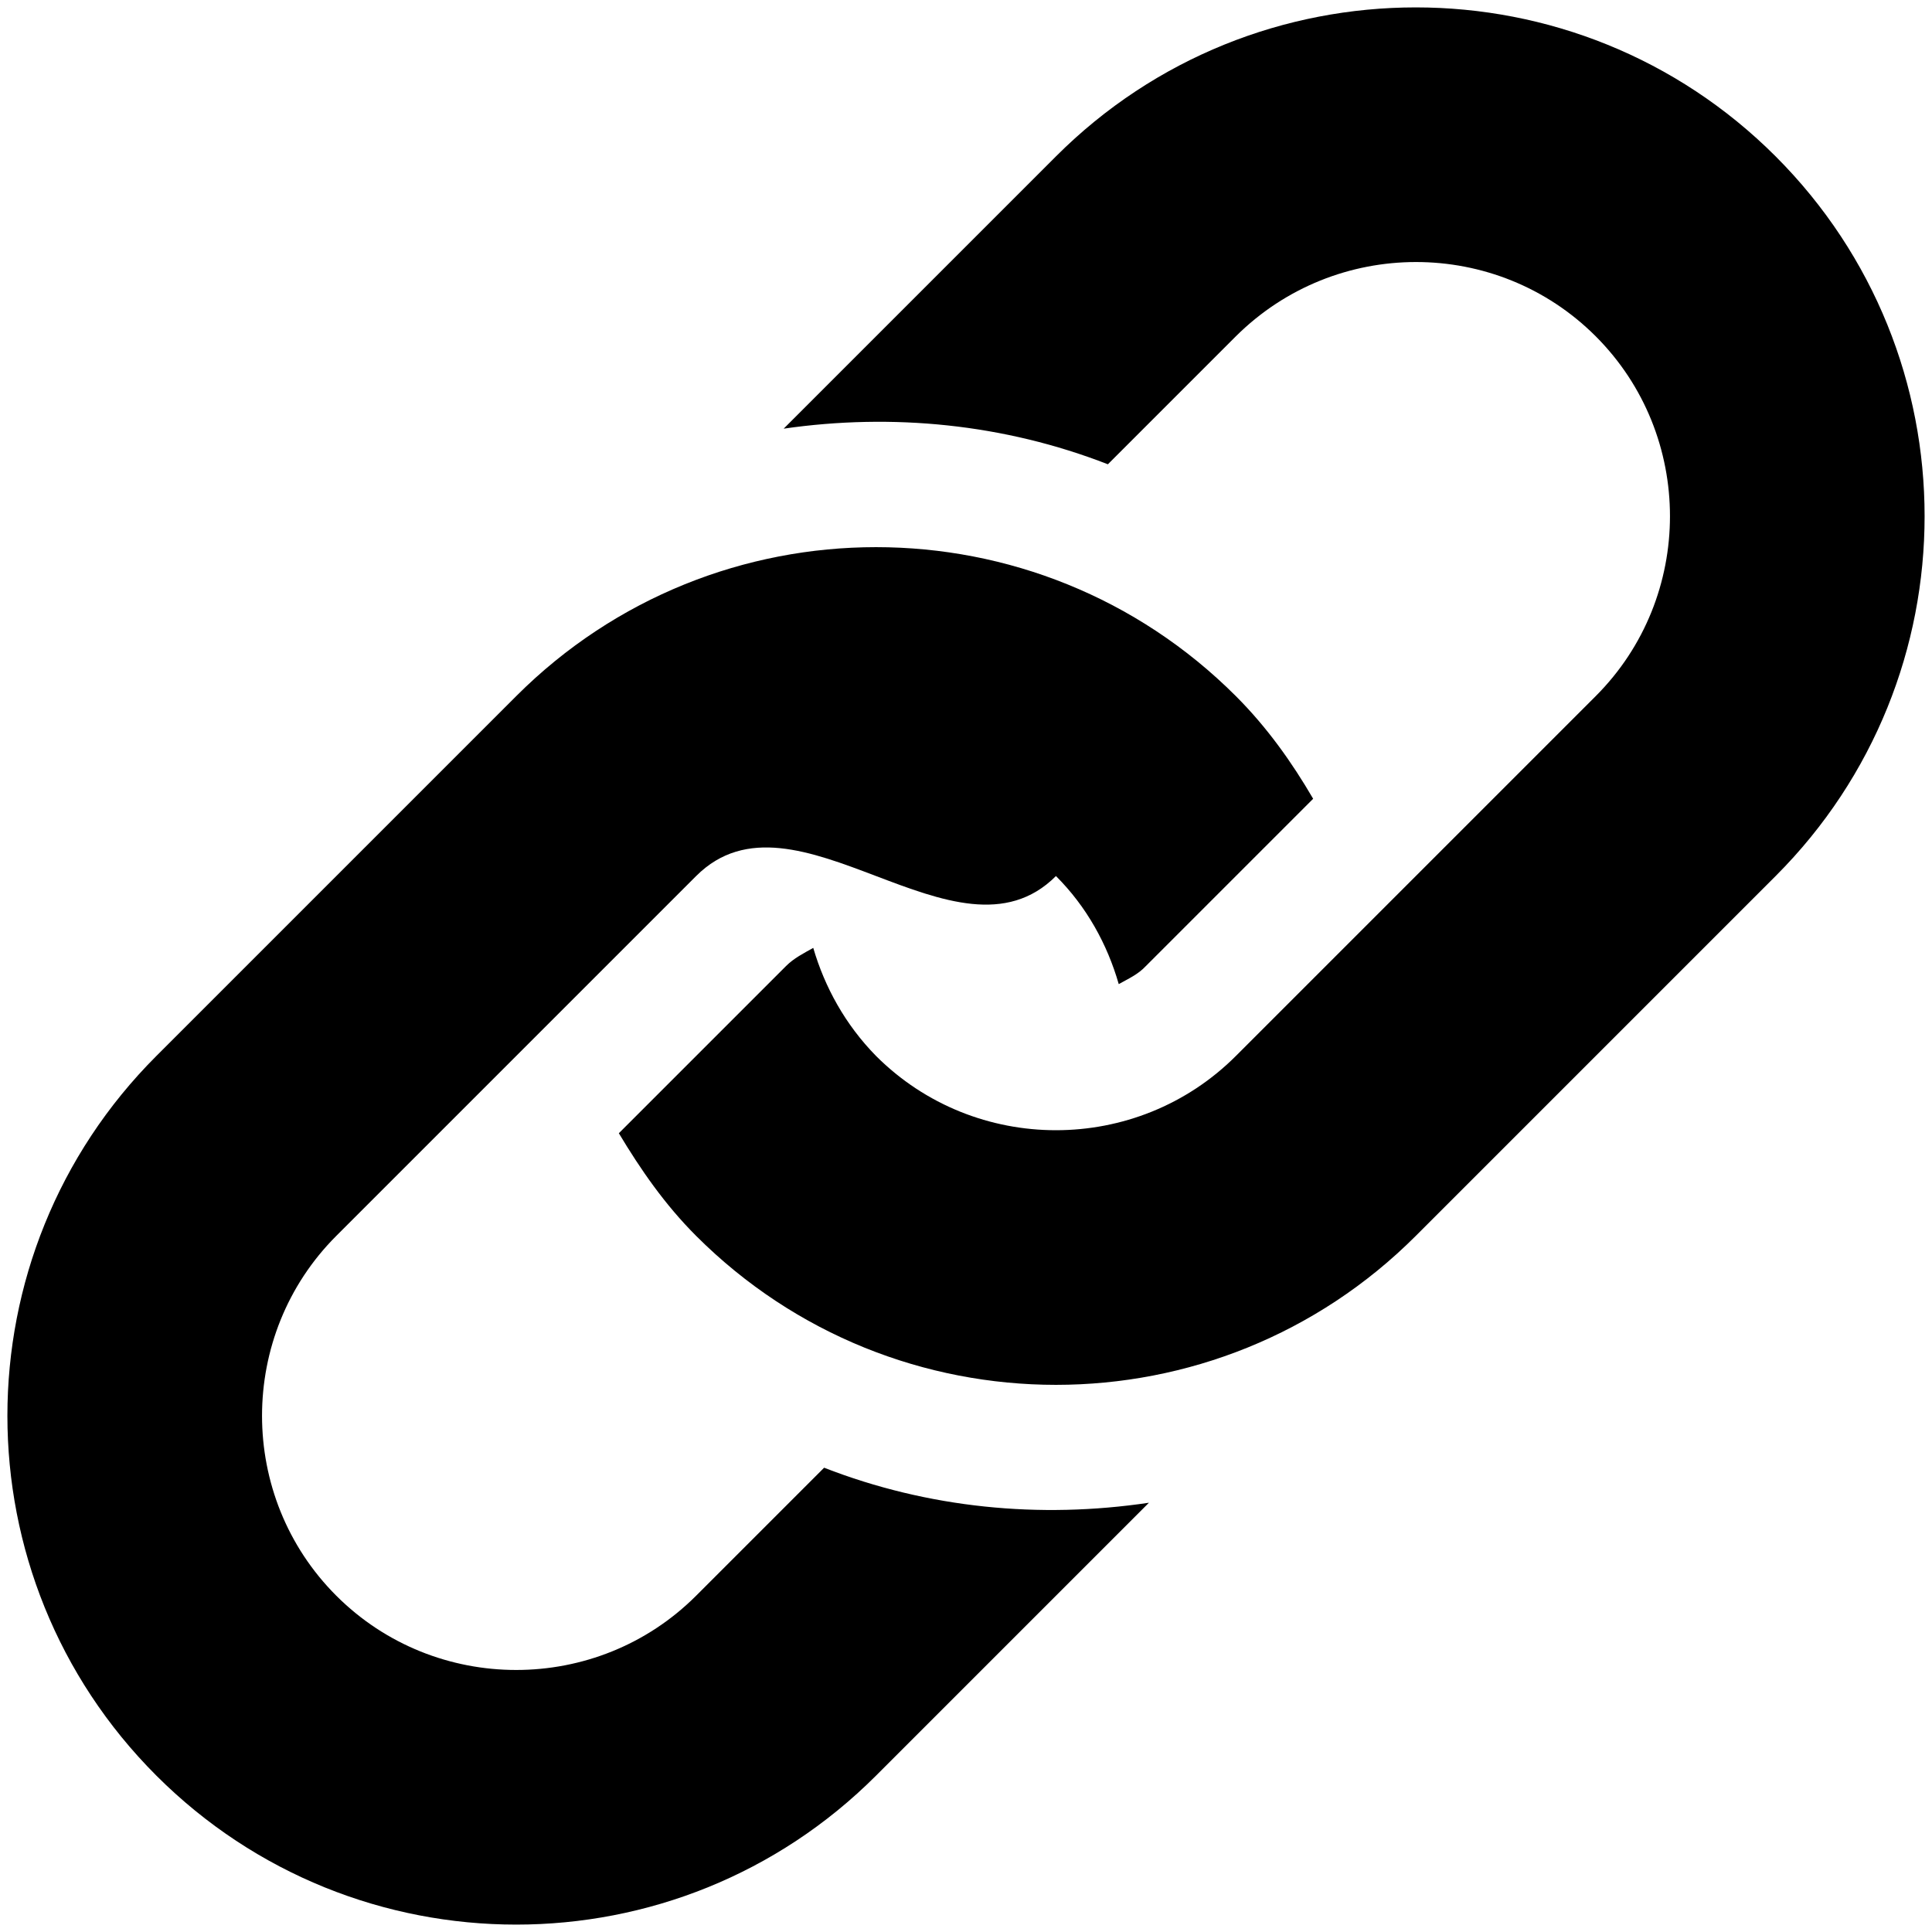
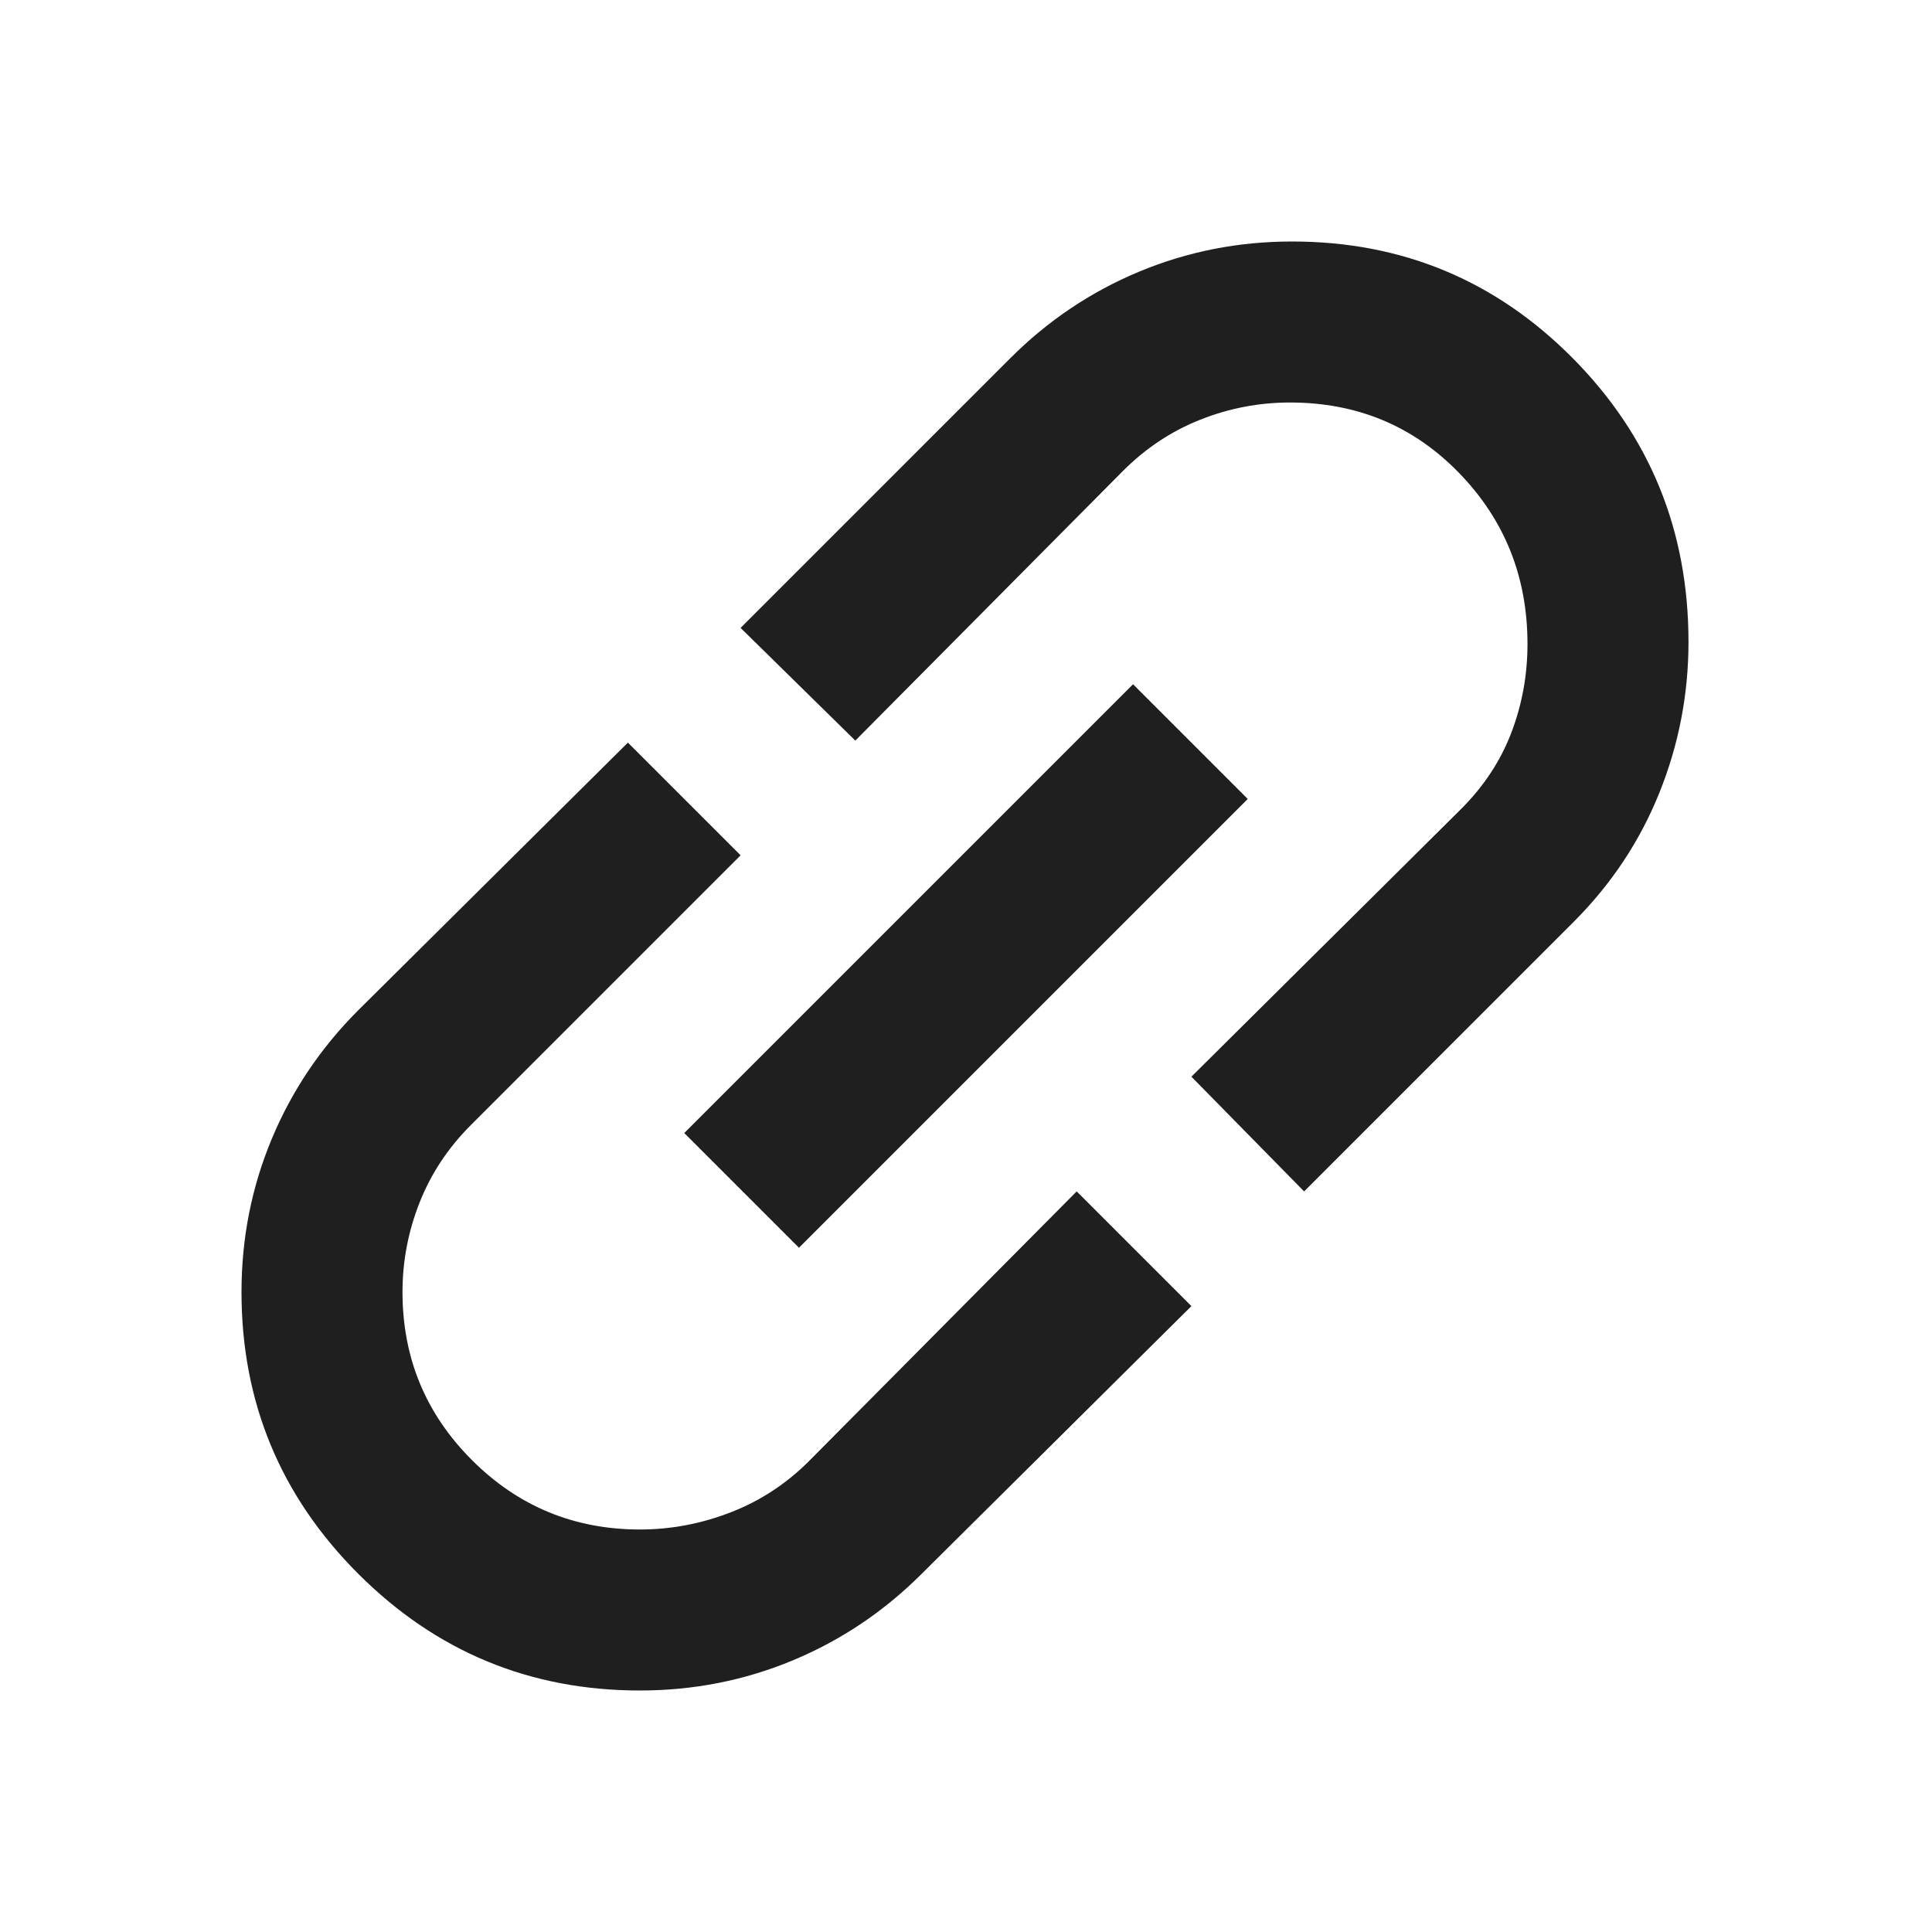
- <svg xmlns="http://www.w3.org/2000/svg" viewBox="0 0 32 32">
-   <path d="M29.41,14.51l-5.96,5.96c-3.29,3.29-8.63,3.29-11.92,0c-0.52-0.52-0.92-1.1-1.28-1.7L13.02,16 c0.13-0.13,0.29-0.21,0.45-0.3c0.19,0.65,0.53,1.27,1.04,1.79c1.64,1.64,4.32,1.64,5.96,0l5.96-5.96c1.64-1.64,1.64-4.32,0-5.96 c-1.64-1.64-4.31-1.64-5.96,0l-2.12,2.12c-1.72-0.67-3.57-0.85-5.37-0.59l4.51-4.51c3.29-3.29,8.63-3.29,11.92,0 C32.7,5.88,32.7,11.22,29.41,14.51z M13.65,24.31l-2.12,2.12c-1.64,1.64-4.32,1.64-5.96,0c-1.64-1.64-1.64-4.32,0-5.96l5.96-5.96 c1.64-1.64,4.32 1.64,5.96,0c0.51,0.51,0.85,1.13,1.04,1.79c0.16-0.09,0.32-0.16,0.45-0.3l2.77-2.77c-0.35-0.6-0.76-1.18-1.28-1.7 c-3.29-3.29-8.63-3.29-11.92,0l-5.96,5.96c-3.29,3.29-3.29,8.63,0,11.92c3.29,3.29,8.63,3.29,11.92,0l4.52-4.52 C17.22,25.16,15.37,24.98,13.65,24.31z" />
+ <svg xmlns="http://www.w3.org/2000/svg" height="24px" viewBox="0 -960 960 960" width="24px" fill="#1f1f1f">
+   <path d="M318-120q-82 0-140-58t-58-140q0-40 15-76t43-64l134-133 56 56-134 134q-17 17-25.5 38.5T200-318q0 49 34.5 83.5T318-200q23 0 45-8.5t39-25.5l133-134 57 57-134 133q-28 28-64 43t-76 15Zm79-220-57-57 223-223 57 57-223 223Zm251-28-56-57 134-133q17-17 25-38t8-44q0-50-34-85t-84-35q-23 0-44.5 8.5T558-726L425-592l-57-56 134-134q28-28 64-43t76-15q82 0 139.5 58T839-641q0 39-14.5 75T782-502L648-368Z" />
</svg>
